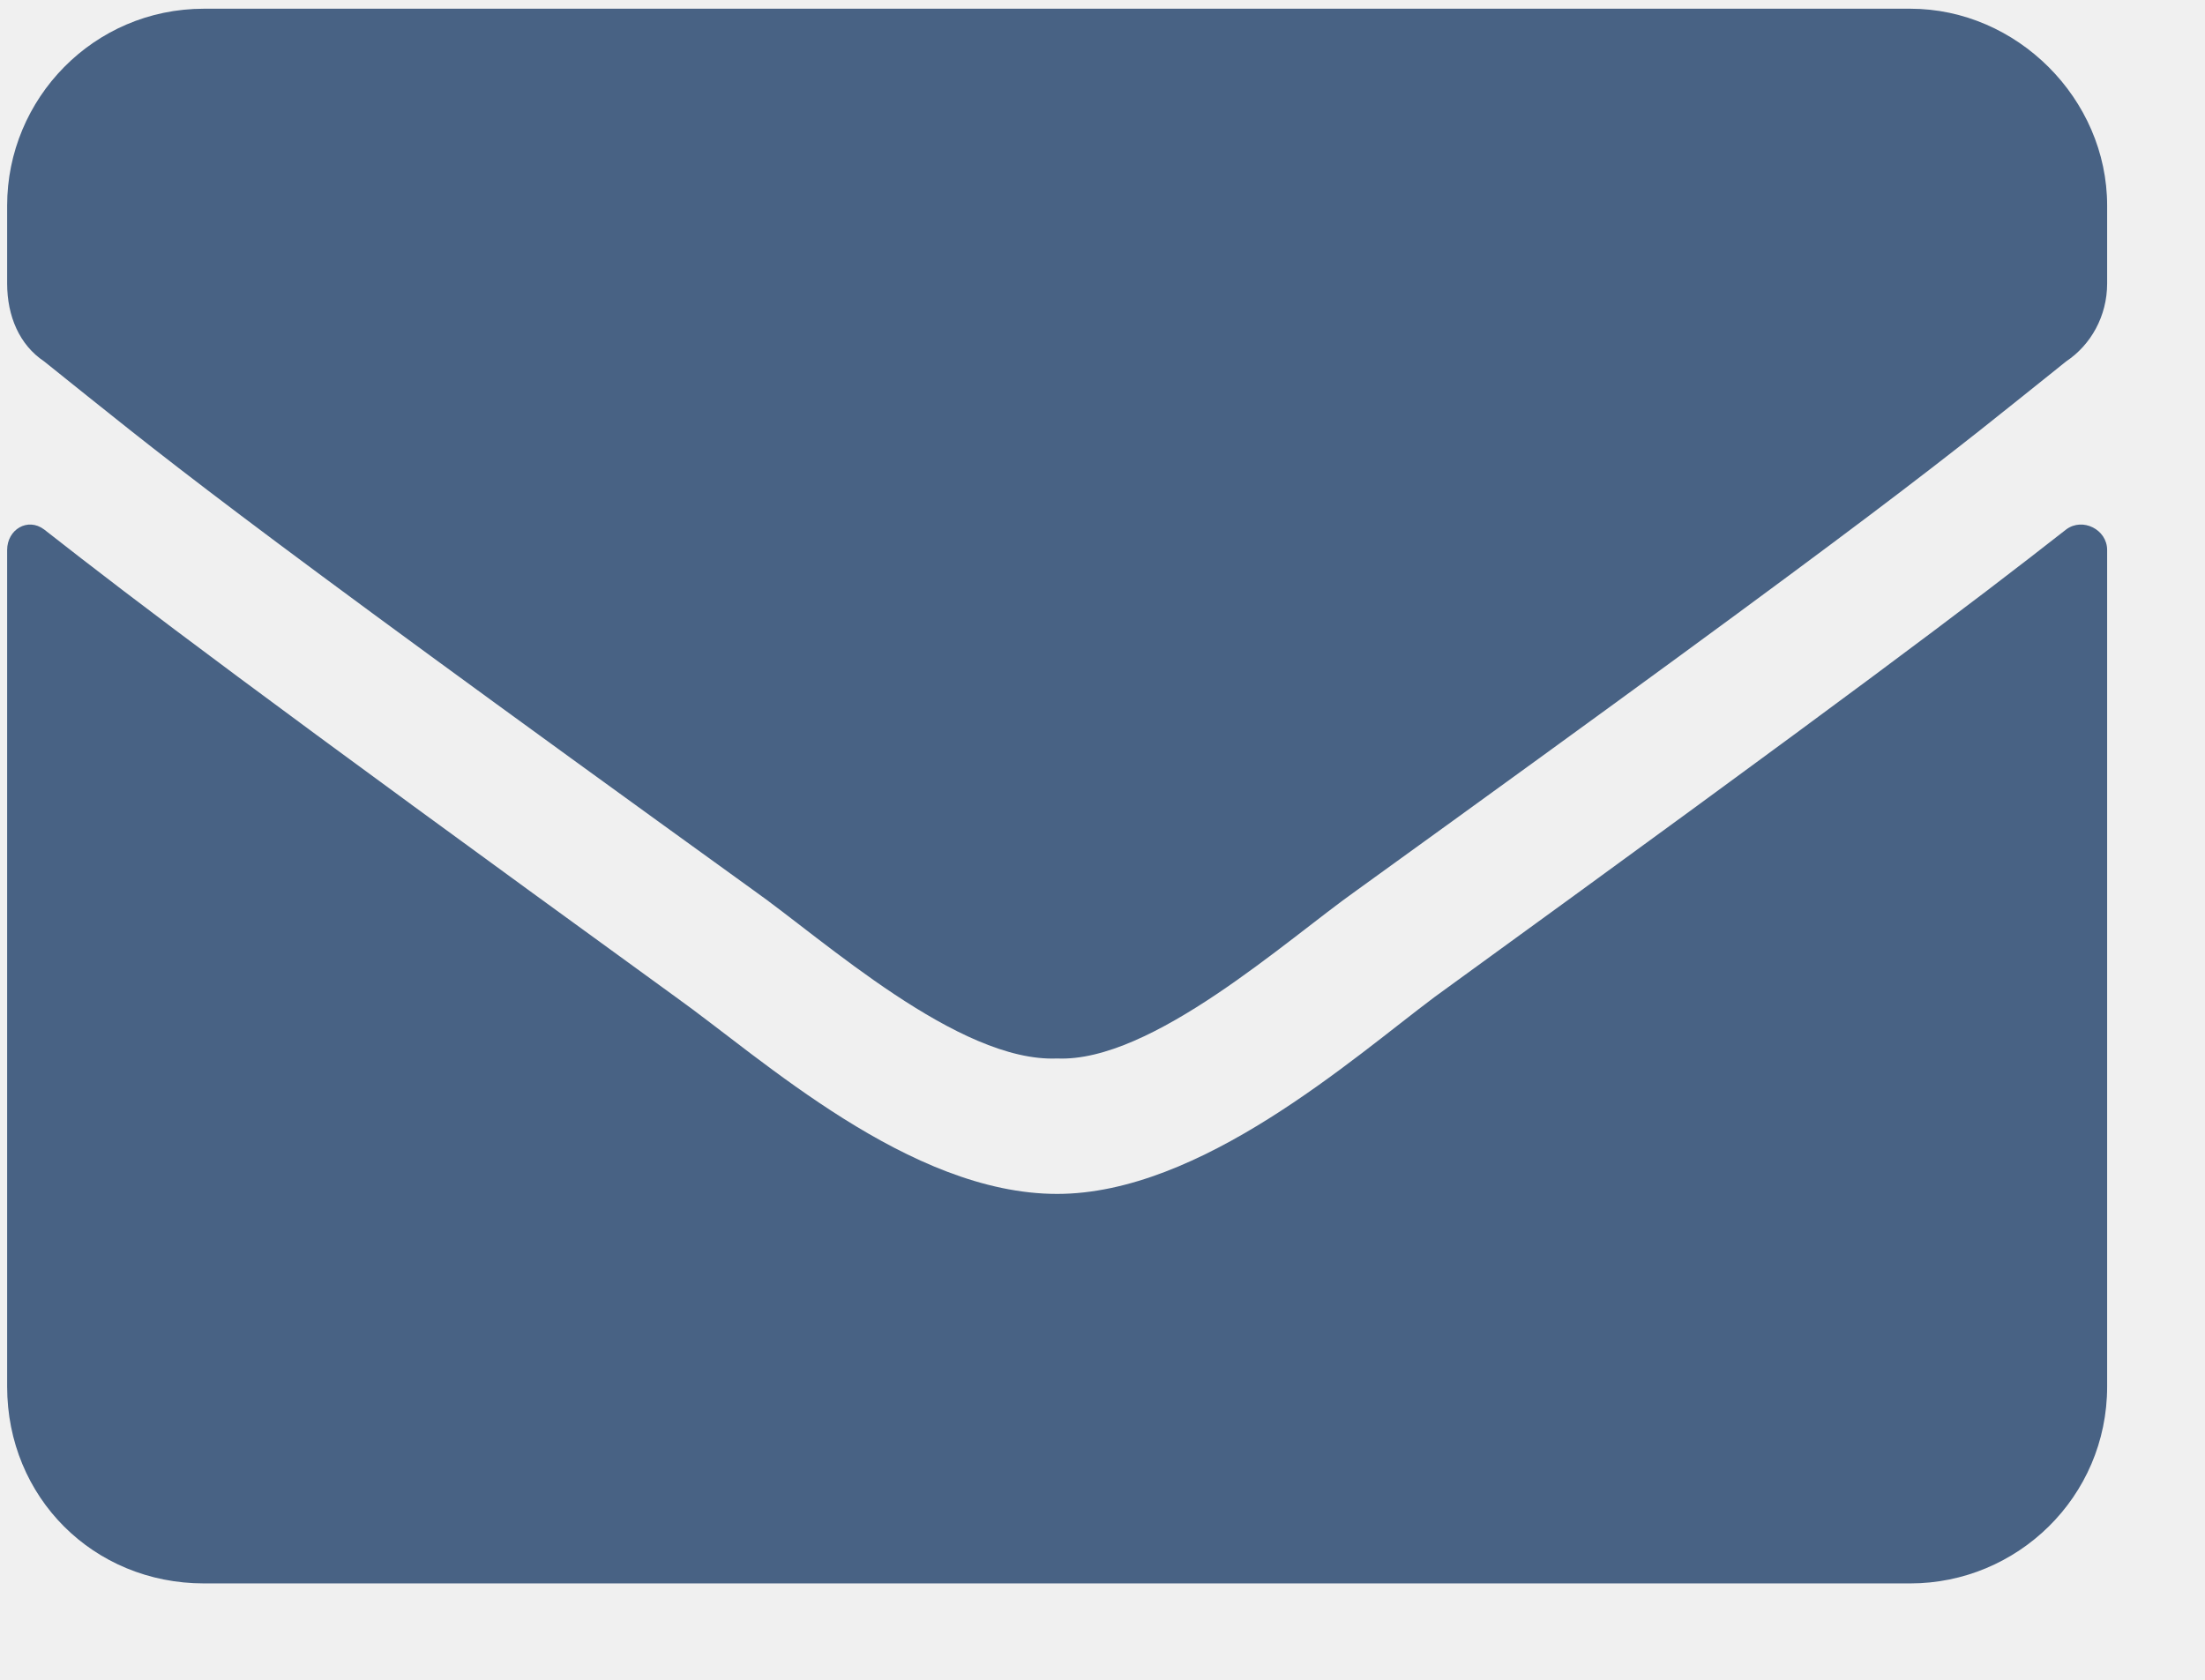
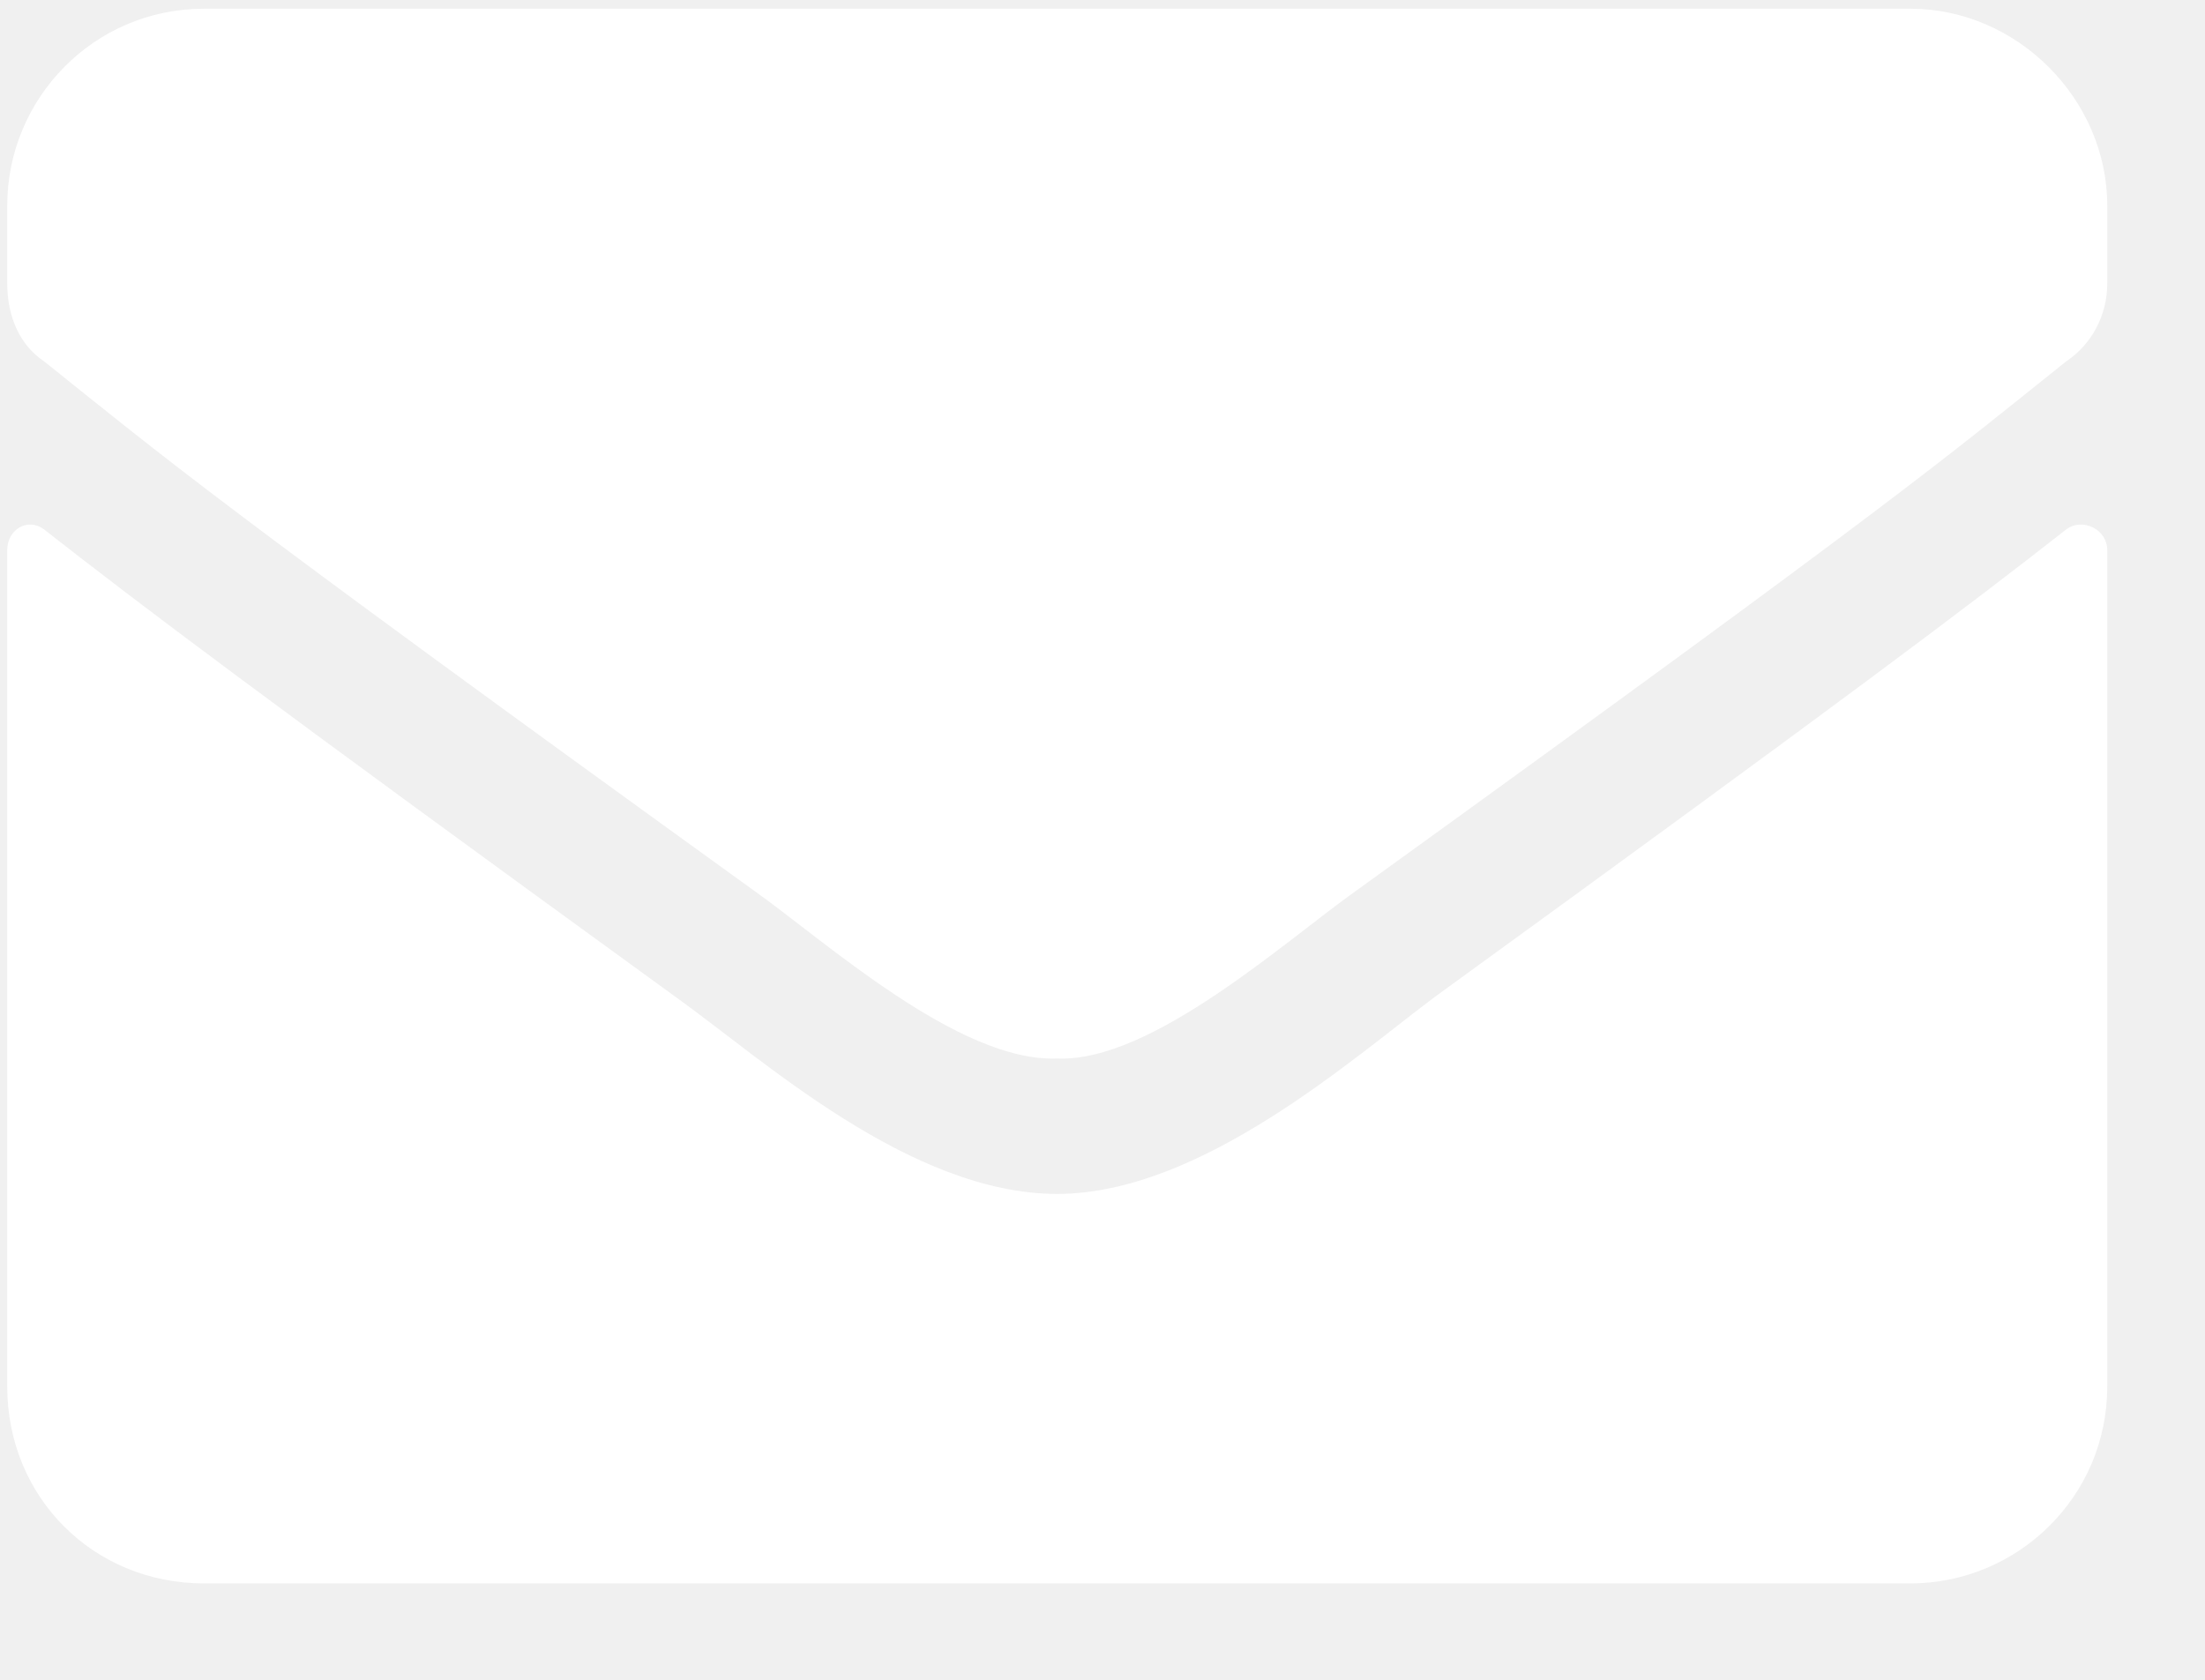
<svg xmlns="http://www.w3.org/2000/svg" width="21" height="16" viewBox="0 0 21 16" fill="none">
-   <path d="M19.678 5.043C18.779 5.747 17.646 6.606 13.662 9.497C12.881 10.082 11.435 11.372 10.068 11.372C8.662 11.372 7.256 10.082 6.436 9.497C2.451 6.606 1.318 5.747 0.42 5.043C0.264 4.926 0.068 5.043 0.068 5.239V13.207C0.068 14.262 0.889 15.082 1.943 15.082H18.193C19.209 15.082 20.068 14.262 20.068 13.207V5.239C20.068 5.043 19.834 4.926 19.678 5.043ZM10.068 10.082C10.967 10.122 12.256 8.95 12.92 8.481C18.115 4.731 18.506 4.379 19.678 3.442C19.912 3.286 20.068 3.012 20.068 2.7V1.958C20.068 0.942 19.209 0.083 18.193 0.083H1.943C0.889 0.083 0.068 0.942 0.068 1.958V2.7C0.068 3.012 0.186 3.286 0.42 3.442C1.592 4.379 1.982 4.731 7.178 8.481C7.842 8.95 9.131 10.122 10.068 10.082Z" fill="#486284" />
+   <path d="M19.678 5.043C19.834 4.926 20.069 5.043 20.069 5.239V13.207C20.069 14.262 19.209 15.082 18.194 15.082H1.944C0.889 15.082 0.069 14.262 0.069 13.207V5.239C0.069 5.043 0.264 4.926 0.42 5.043C1.319 5.747 2.452 6.606 6.436 9.497C7.256 10.082 8.663 11.372 10.069 11.372C11.436 11.372 12.881 10.082 13.663 9.497C17.647 6.606 18.78 5.747 19.678 5.043ZM10.069 10.082C9.131 10.122 7.842 8.95 7.178 8.481C1.983 4.731 1.592 4.379 0.42 3.442C0.186 3.286 0.069 3.012 0.069 2.7V1.958C0.069 0.942 0.889 0.083 1.944 0.083H18.194C19.209 0.083 20.069 0.942 20.069 1.958V2.7C20.069 3.012 19.913 3.286 19.678 3.442C18.506 4.379 18.116 4.731 12.92 8.481C12.256 8.95 10.967 10.122 10.069 10.082Z" fill="white" />
</svg>
